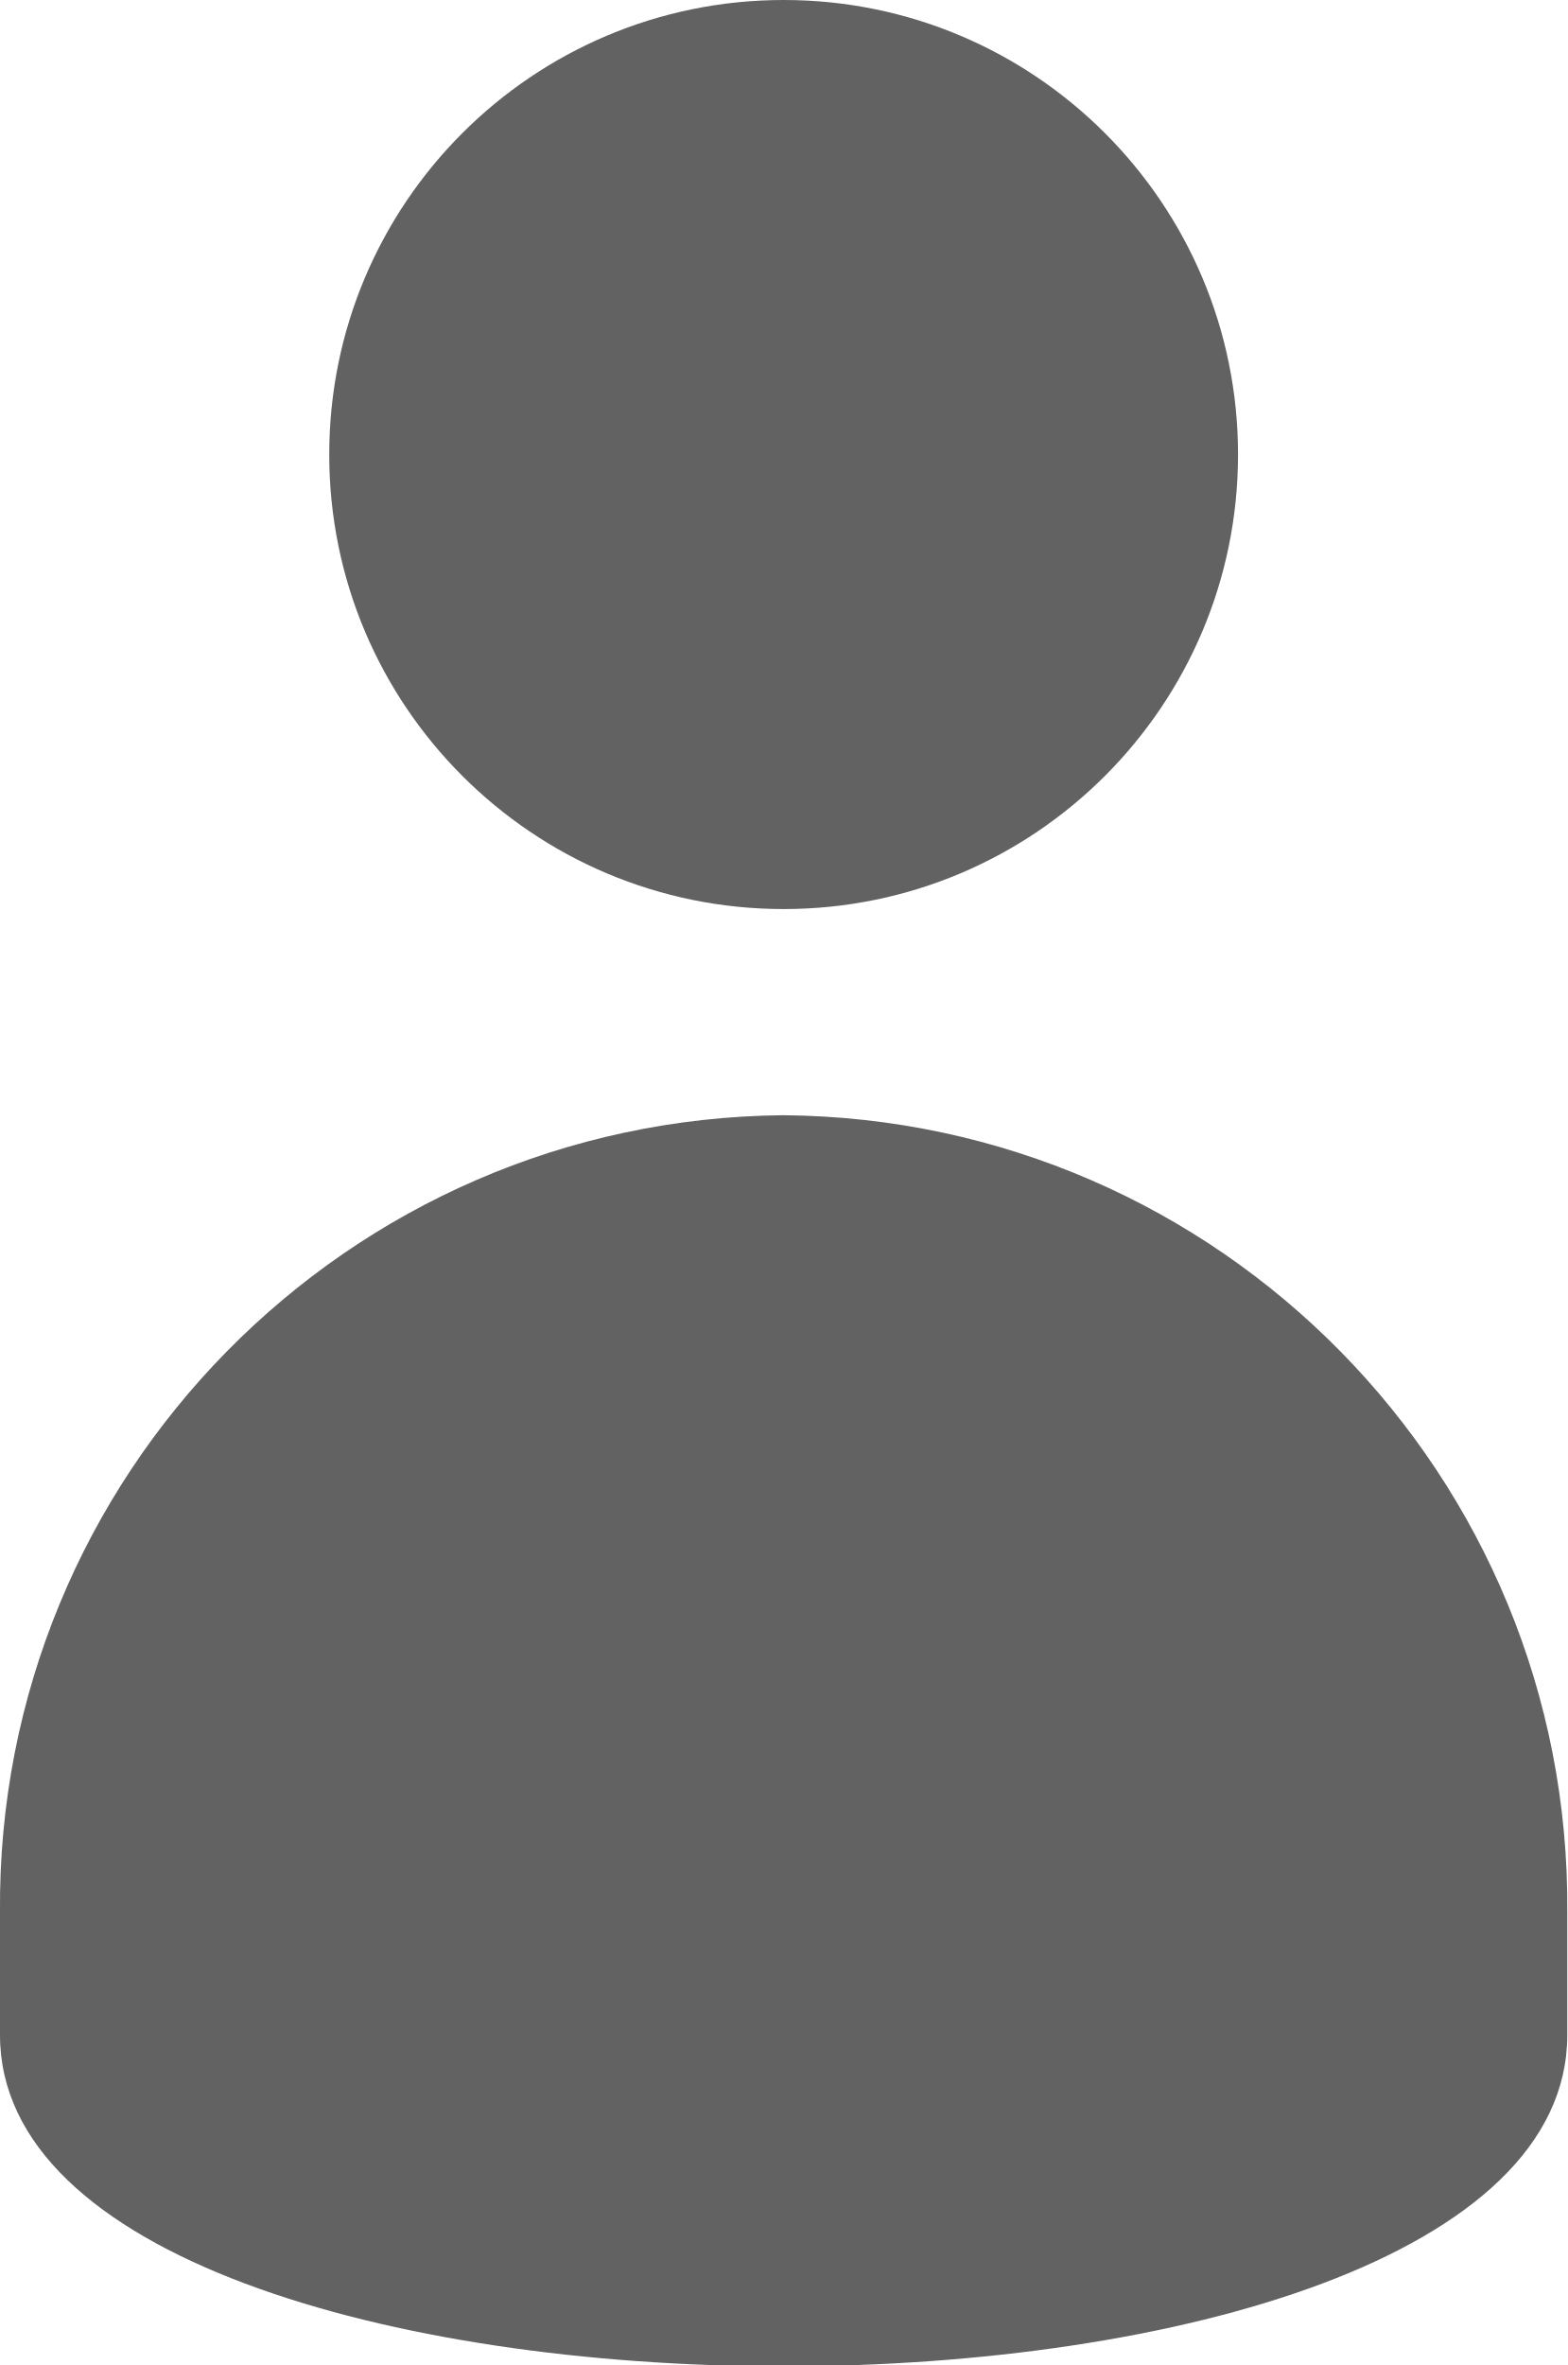
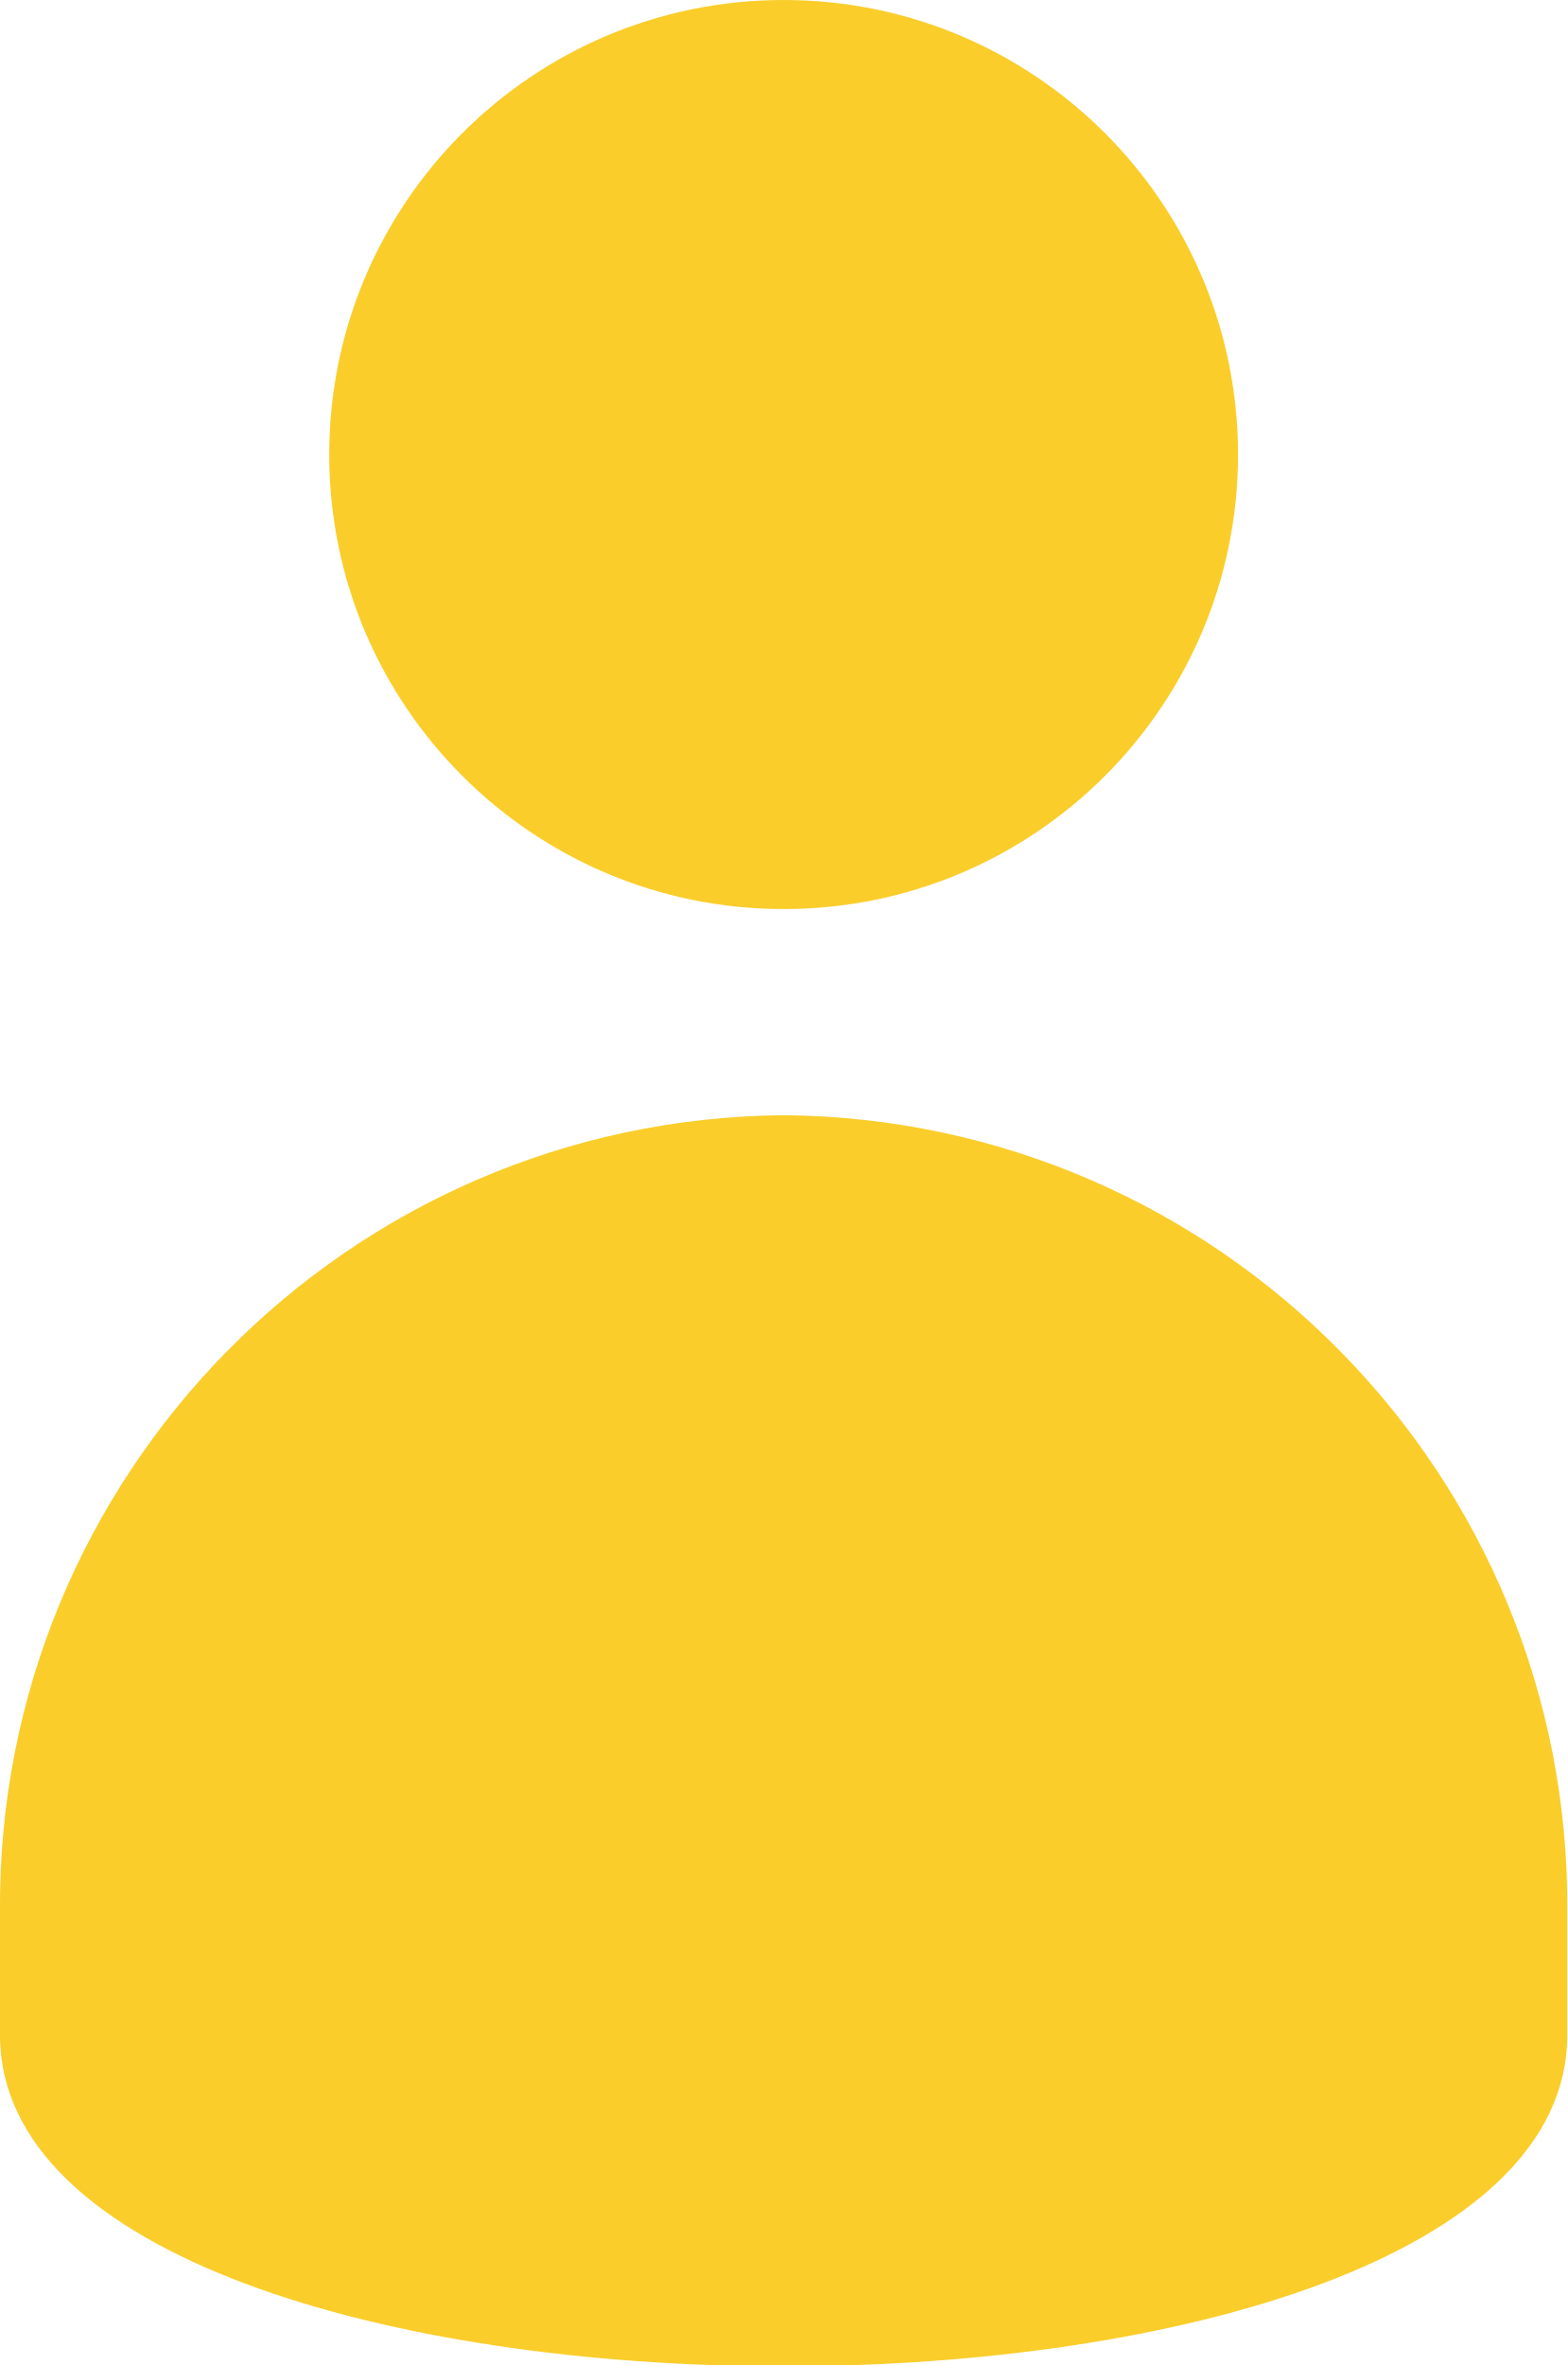
<svg xmlns="http://www.w3.org/2000/svg" viewBox="0 0 23.42 35.33">
  <defs>
-     <style>.cls-1{fill:#626262;}</style>
+     <style>.cls-1{fill:#FACD2A;}</style>
  </defs>
  <g id="Ebene_2" data-name="Ebene 2">
    <g id="Icons">
      <path class="cls-1" d="M0,30.4V28.57A11.81,11.81,0,0,1,11.71,16.66h0A11.81,11.81,0,0,1,23.42,28.57V30.4C23.42,37,0,37,0,30.4Z" />
      <circle class="cls-1" cx="11.71" cy="6.79" r="6.79" />
    </g>
  </g>
</svg>
